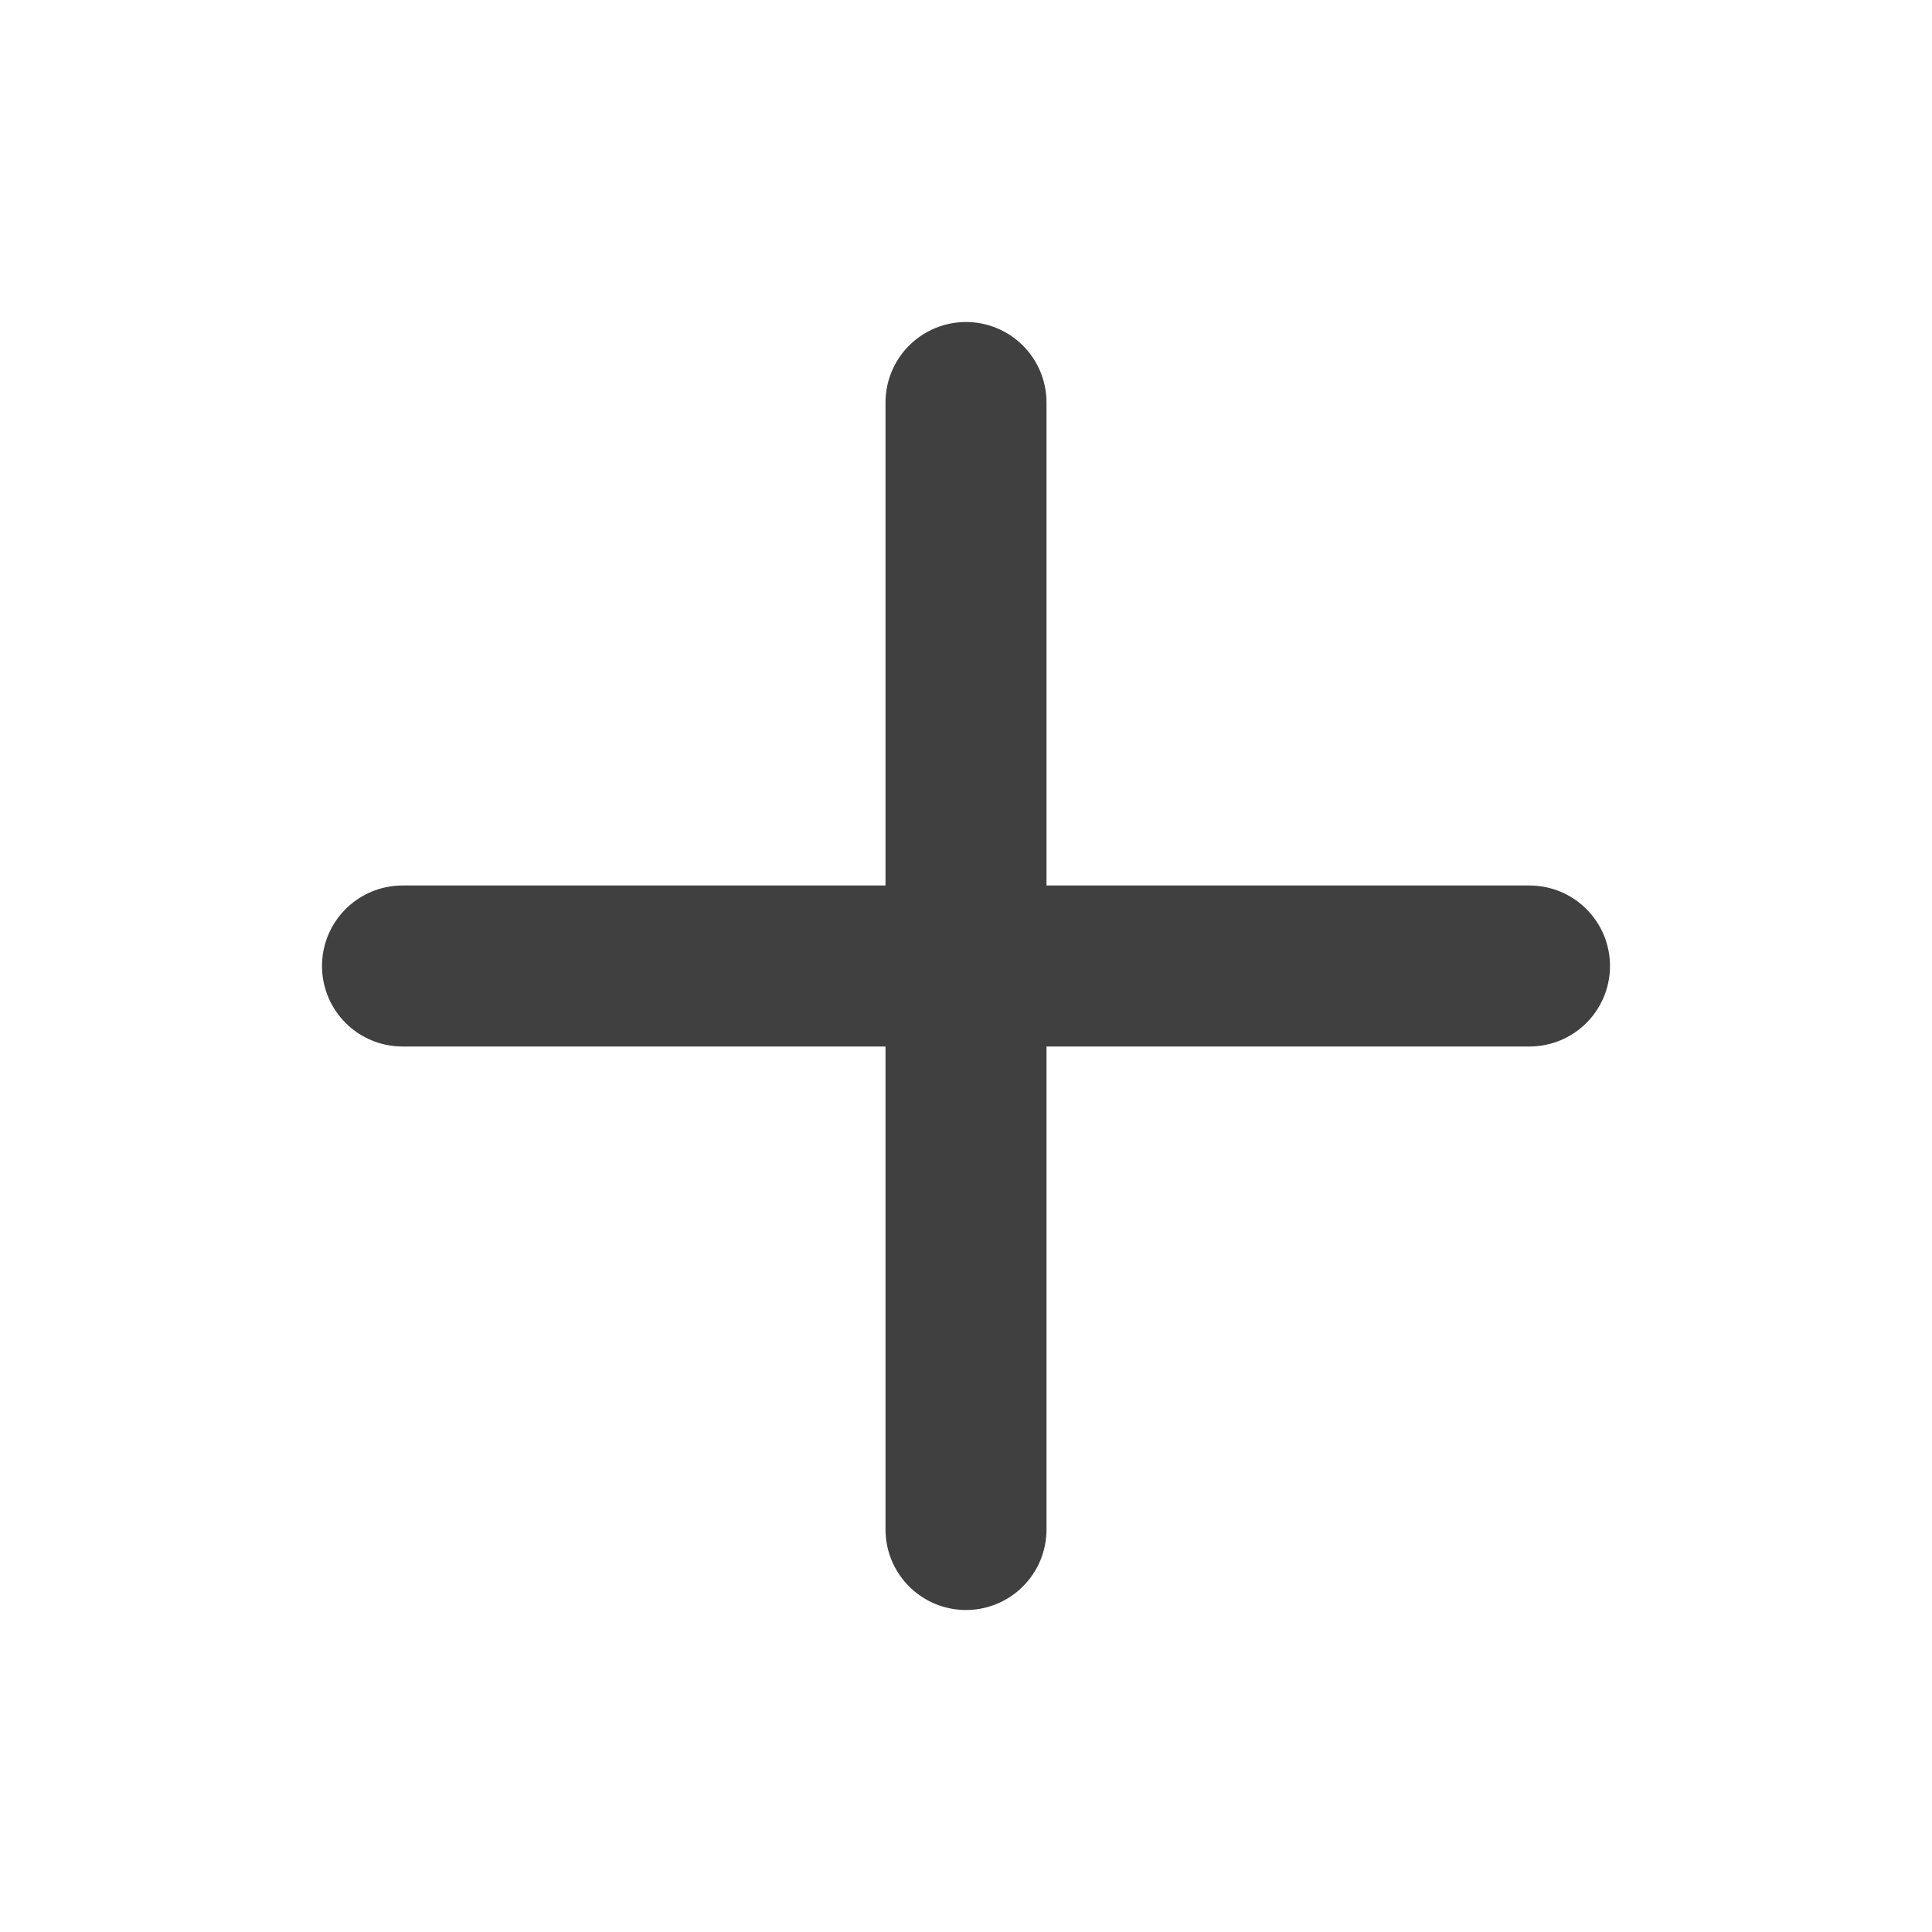
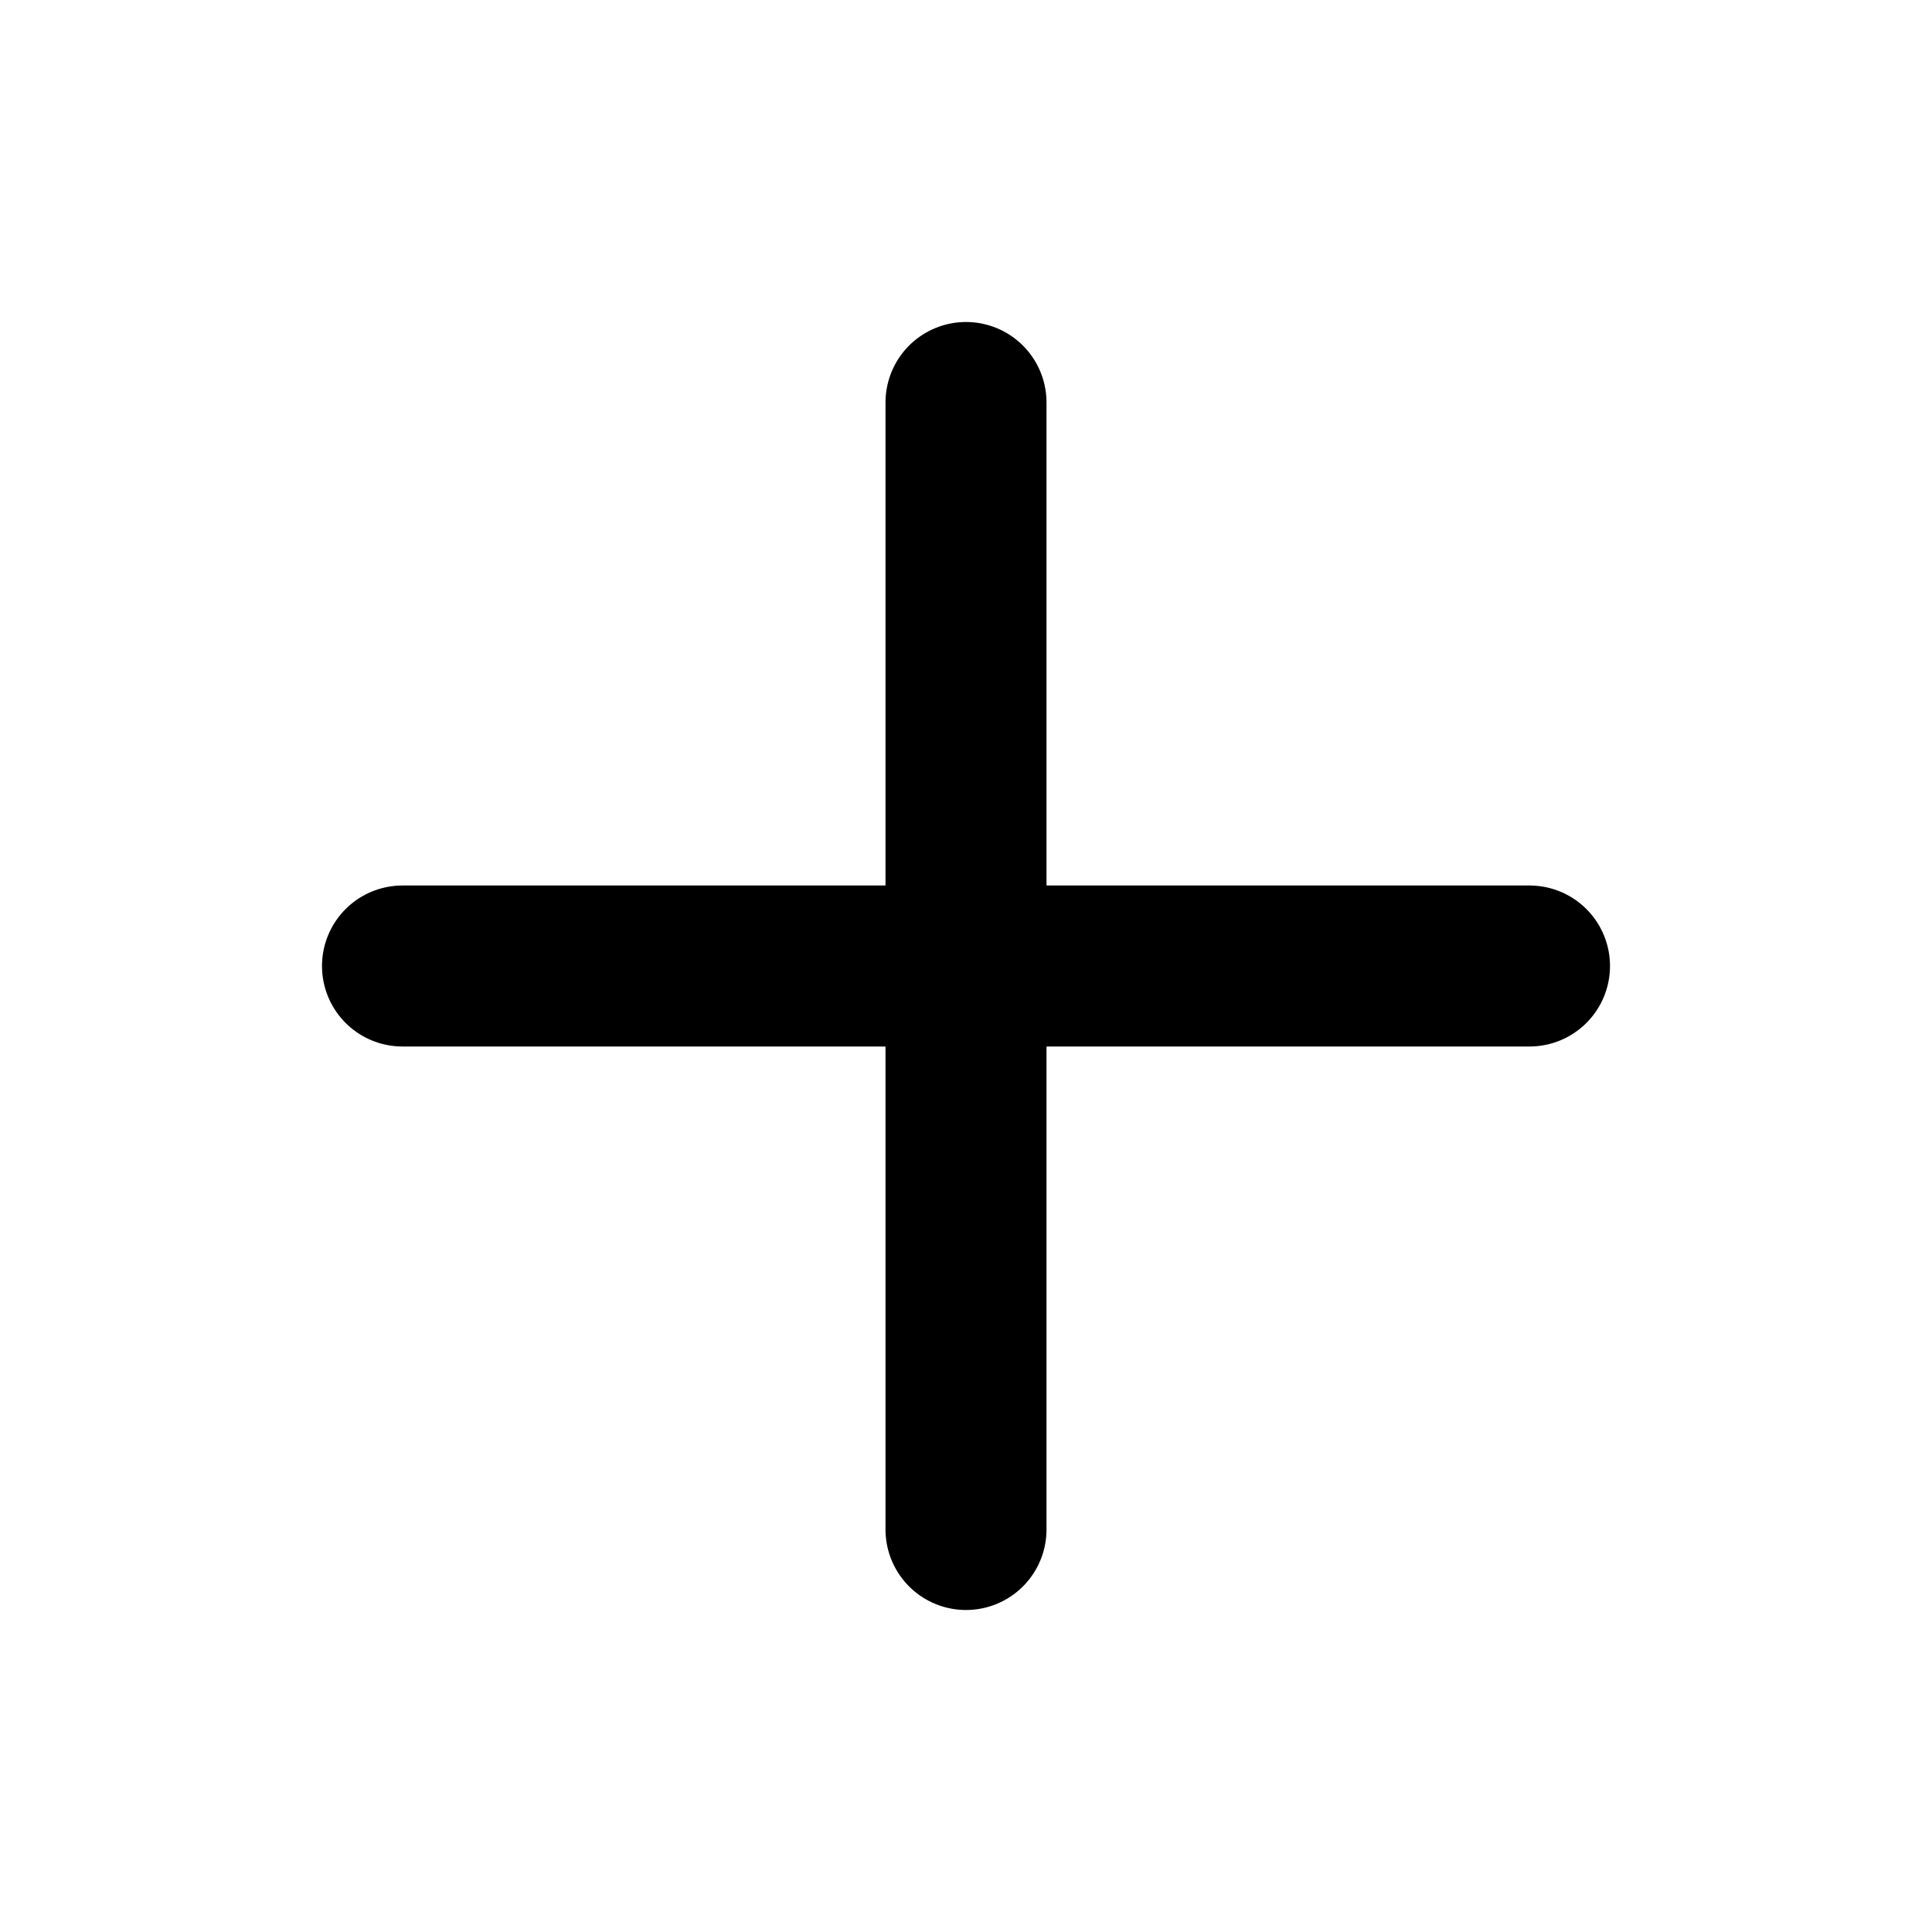
- <svg xmlns="http://www.w3.org/2000/svg" width="24" height="24" viewBox="0 0 24 24" fill="none" stroke="#404040" stroke-width="2" stroke-linecap="round" stroke-linejoin="round">
-   <path d="M5 12h14" />
-   <path d="M12 5v14" />
+ <svg xmlns="http://www.w3.org/2000/svg" overflow="visible" style="display: block;" width="24" height="24" viewBox="-4 -4 24 24" fill="none">
+   <path id="Vector" d="M1 8H15M8 1V15" stroke="black" stroke-width="2" stroke-linecap="round" stroke-linejoin="round" />
</svg>
